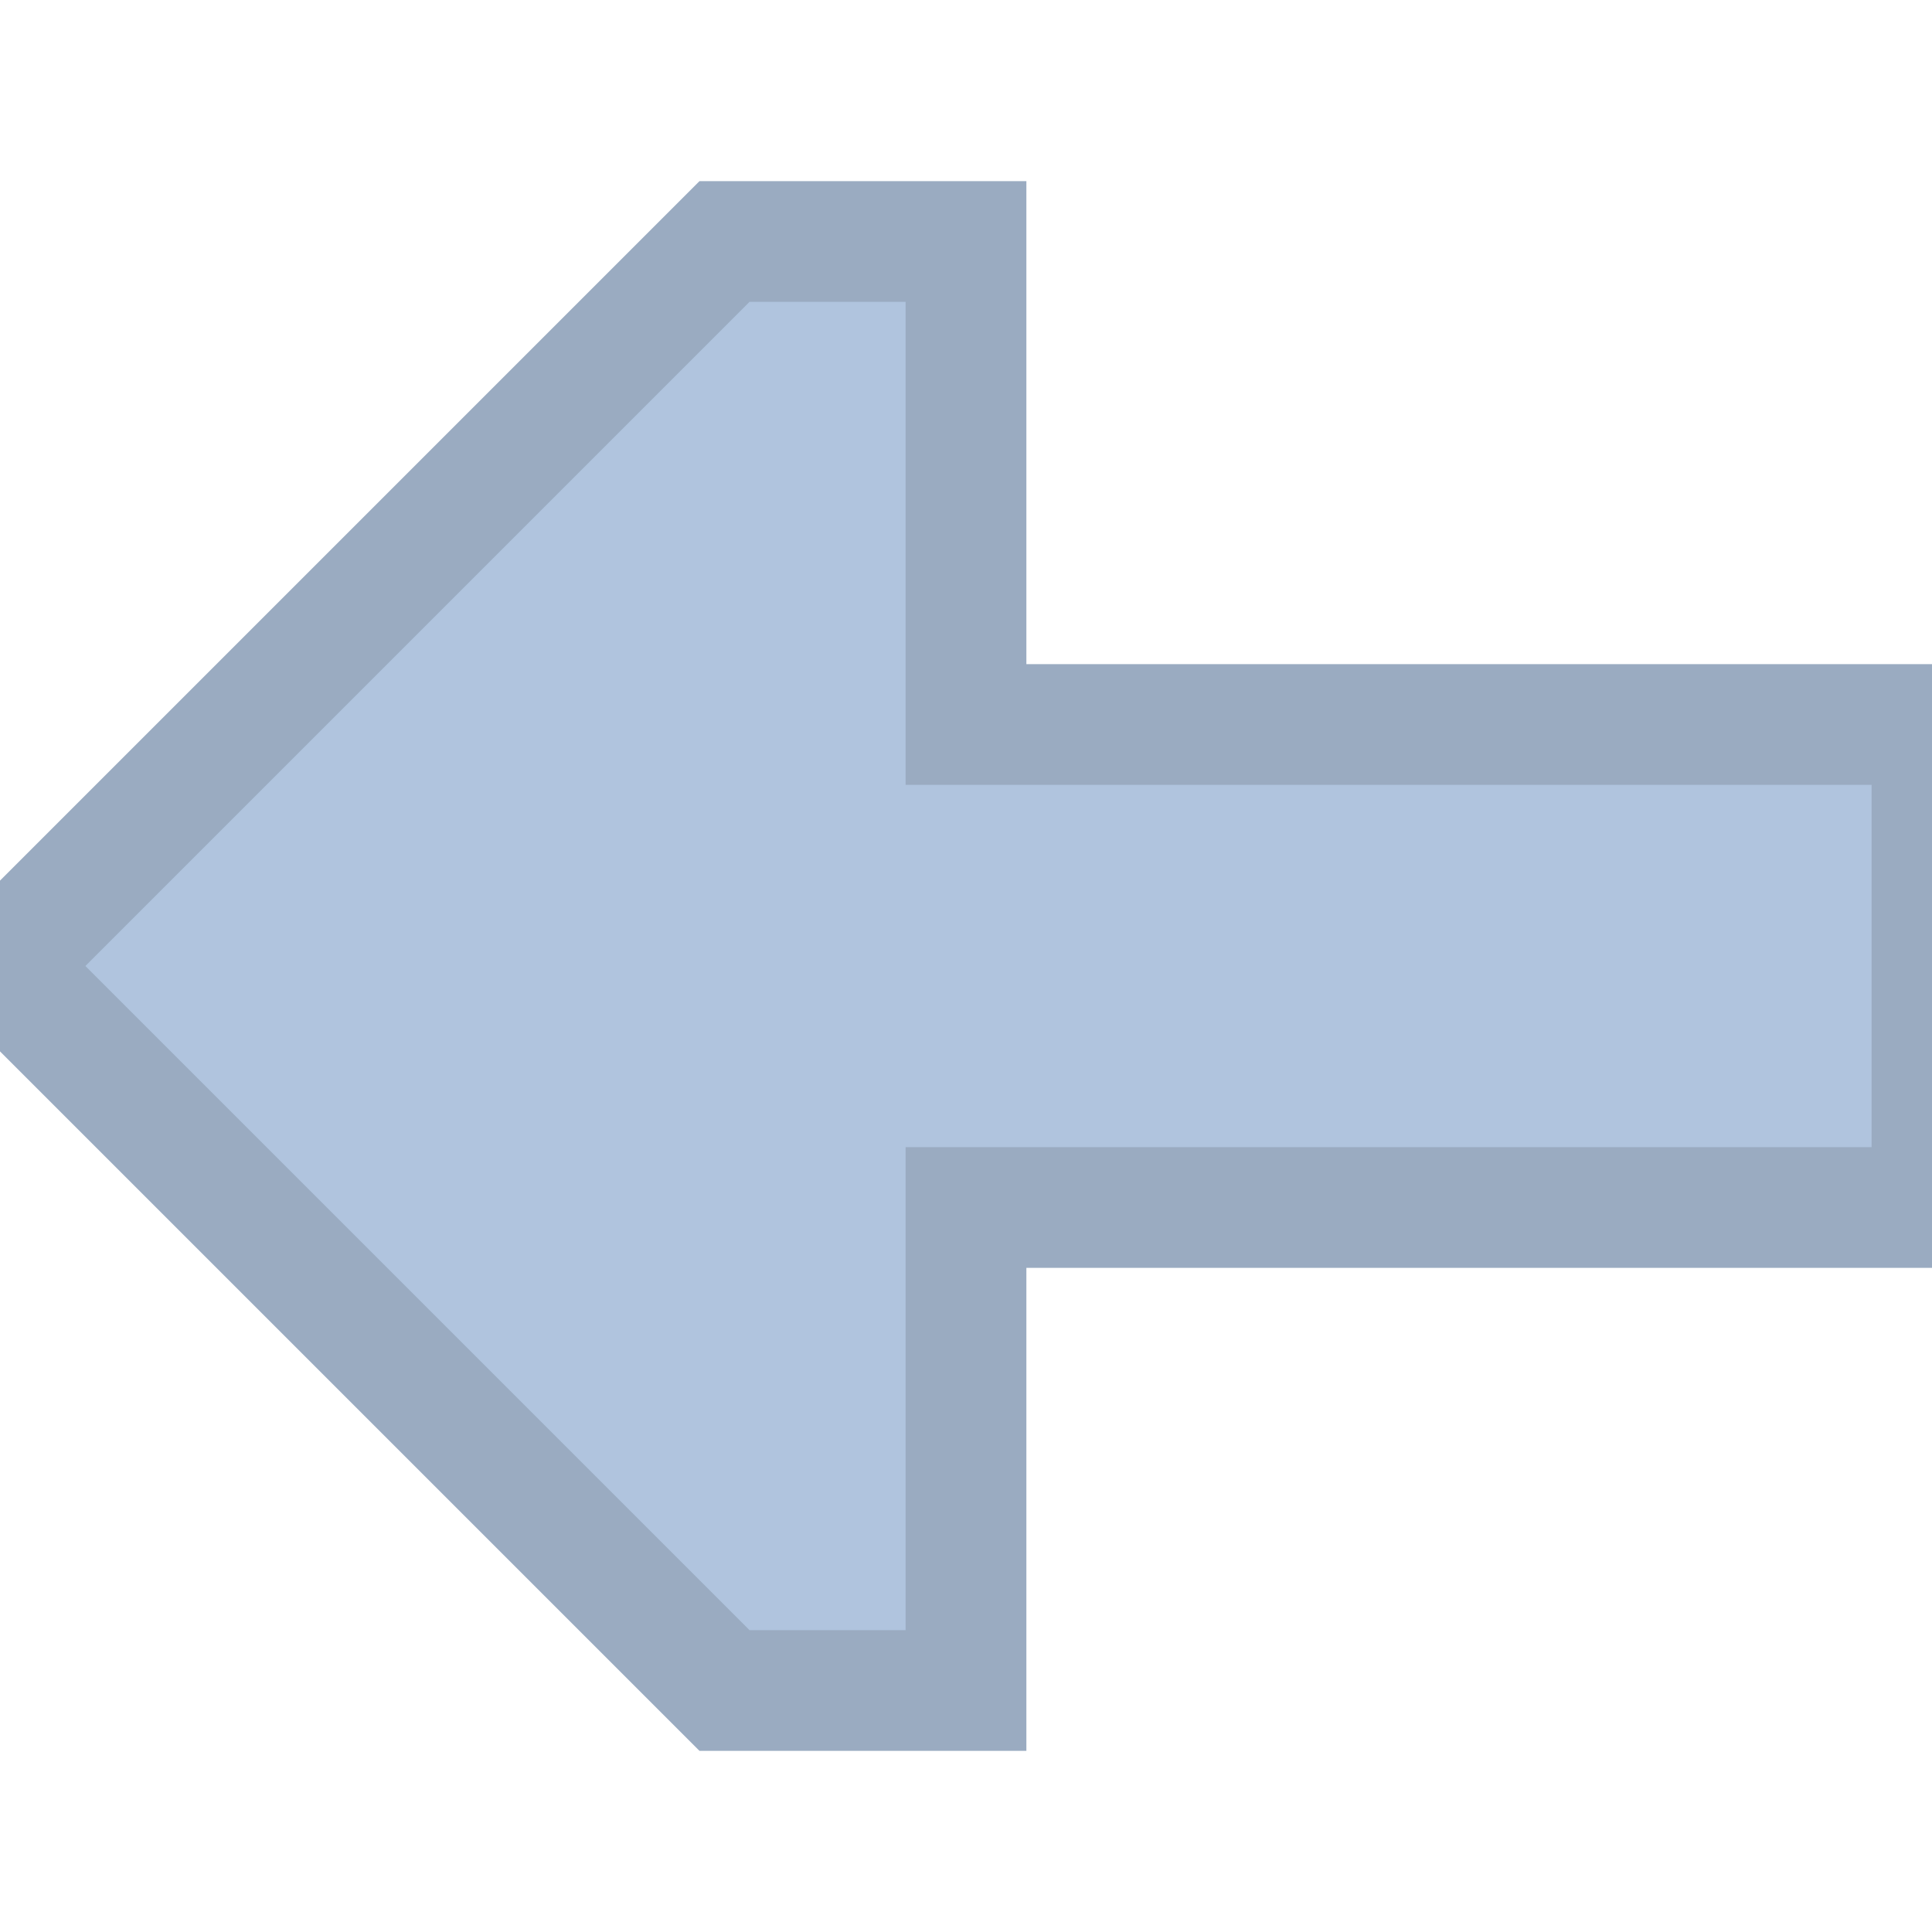
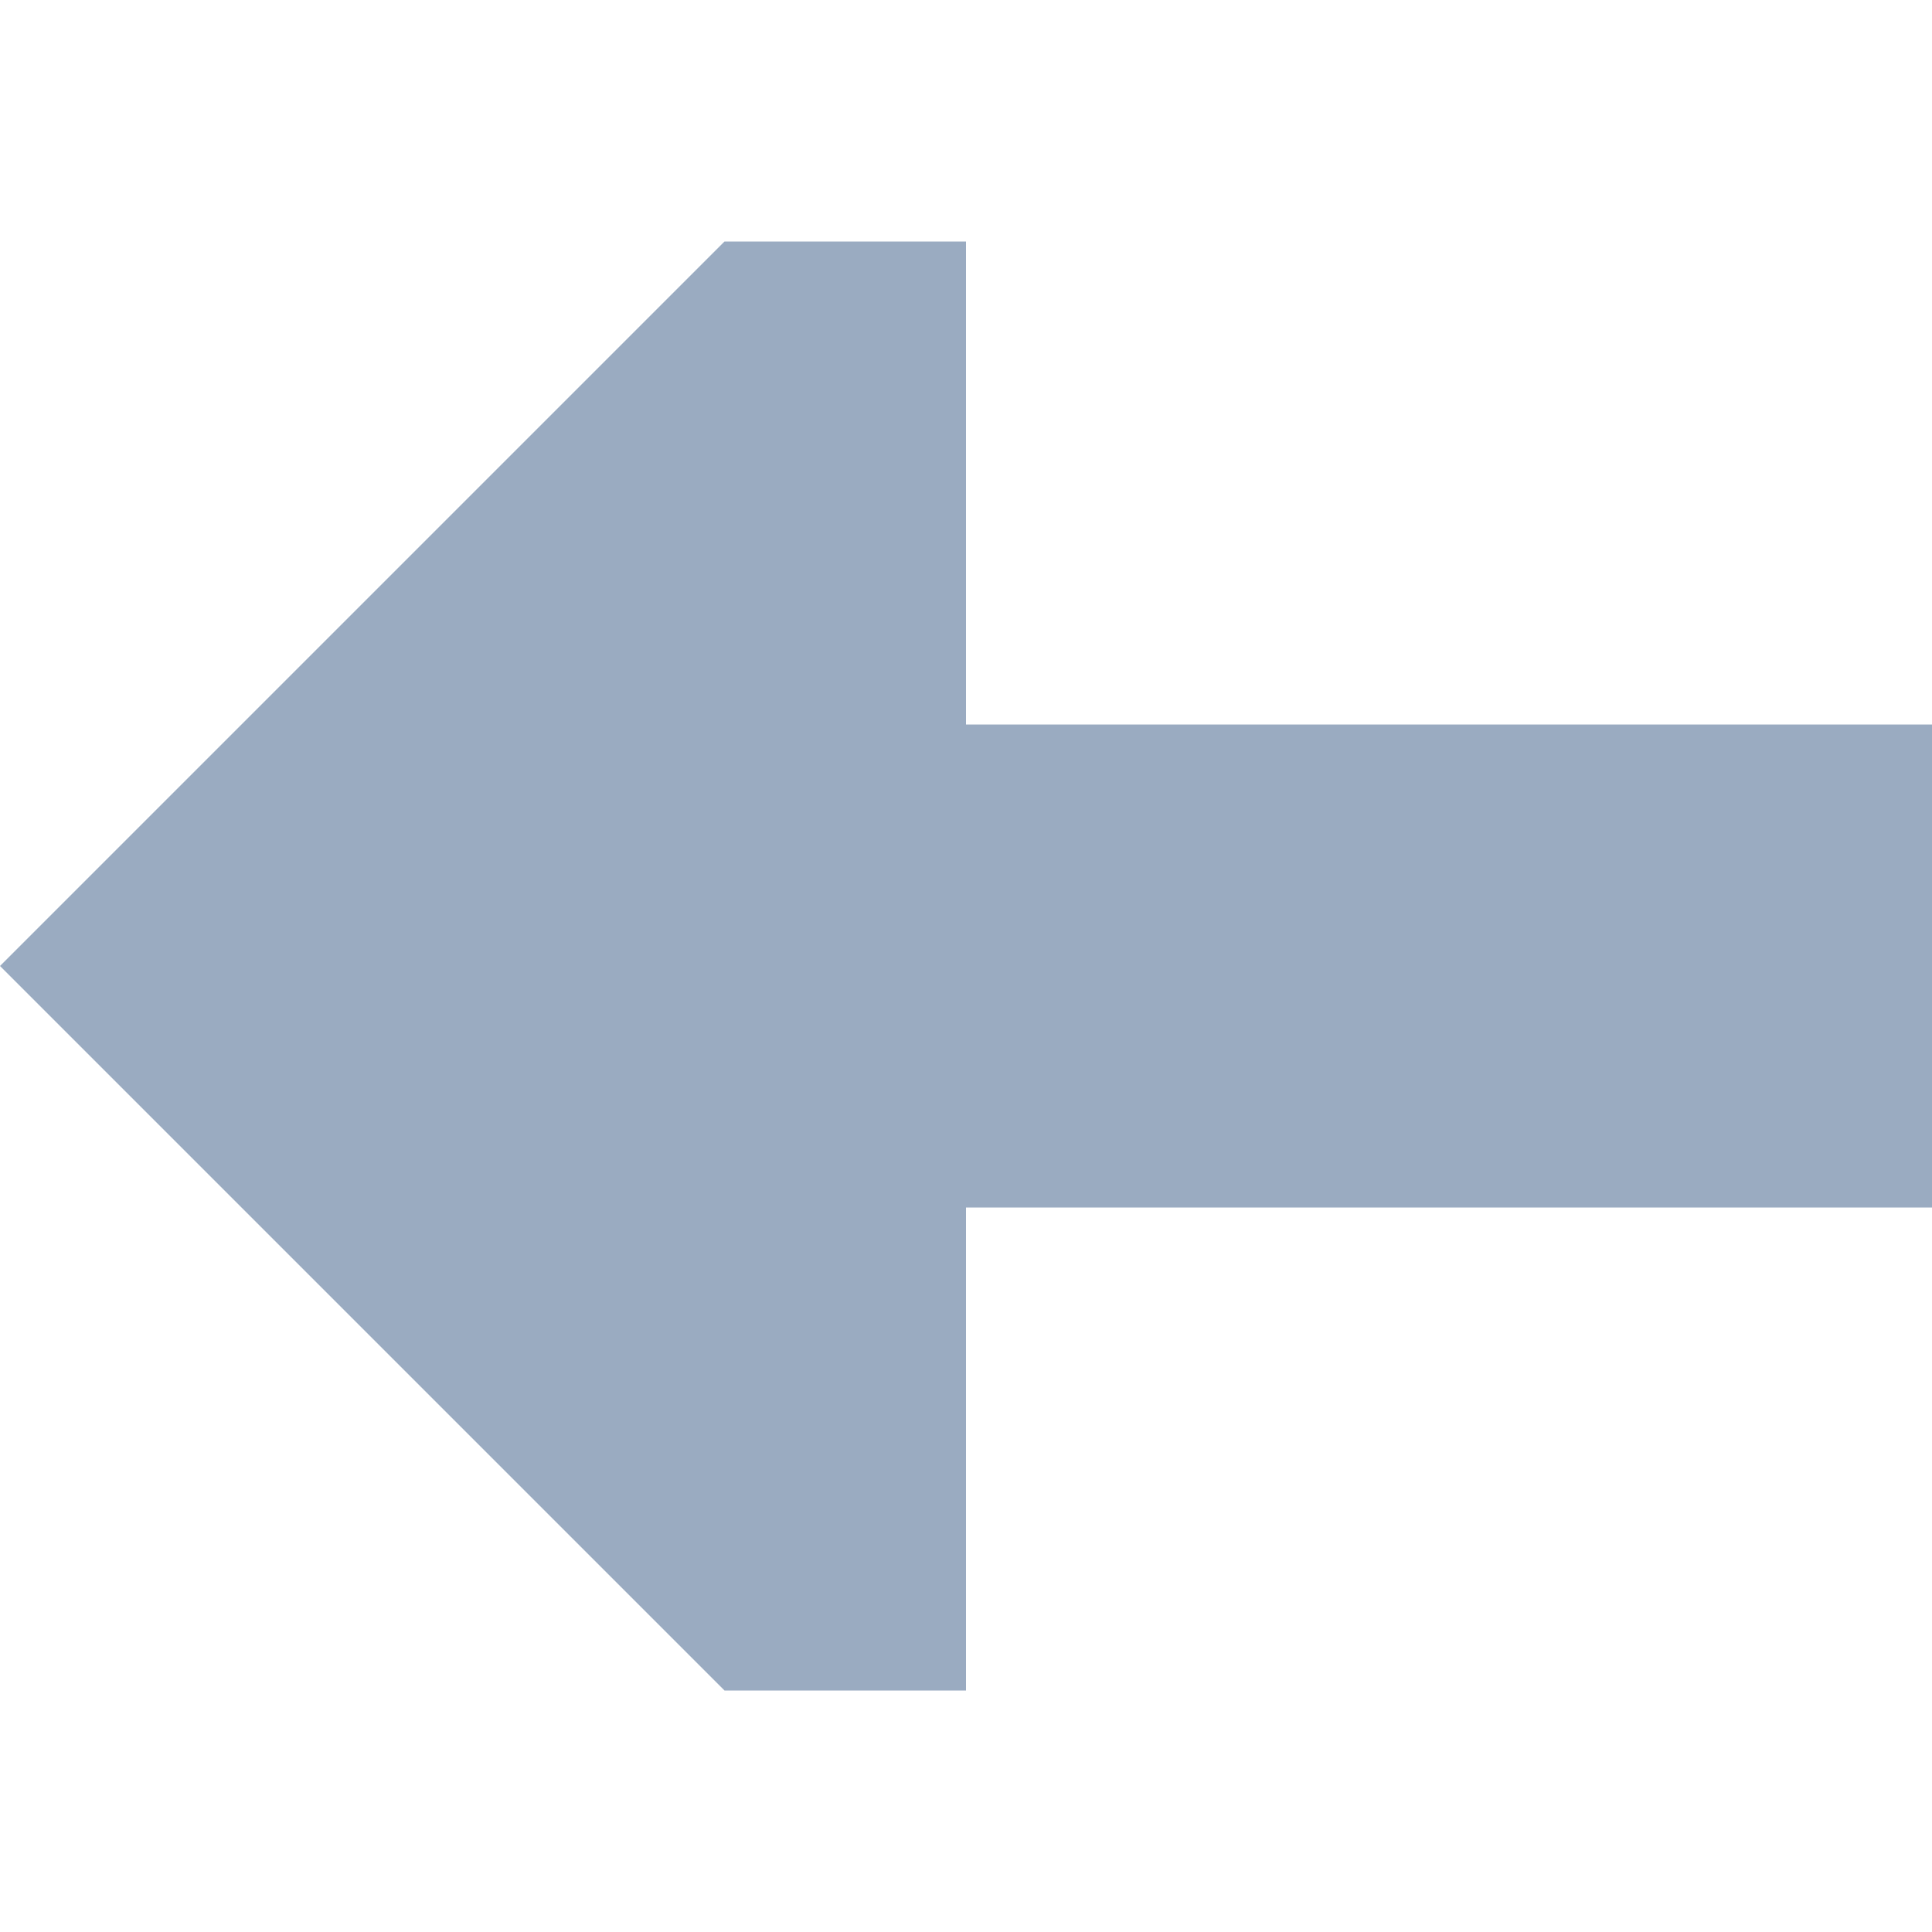
- <svg xmlns="http://www.w3.org/2000/svg" width="800px" height="800px" viewBox="0 0 16 16" fill="none" stroke="#9aabc1">
+ <svg xmlns="http://www.w3.org/2000/svg" width="800px" height="800px" viewBox="0 0 16 16" fill="none" stroke="">
  <g id="SVGRepo_bgCarrier" stroke-width="0" />
  <g id="SVGRepo_tracerCarrier" stroke-linecap="round" stroke-linejoin="round" />
  <g id="SVGRepo_iconCarrier">
-     <path d="M8 10L8 14L6 14L-2.62268e-07 8L6 2L8 2L8 6L16 6L16 10L8 10Z" fill="#b0c4de" />
+     <path d="M8 10L8 14L6 14L-2.62268e-07 8L6 2L8 2L8 6L16 6L16 10L8 10Z" fill="#9aabc1" />
  </g>
</svg>
